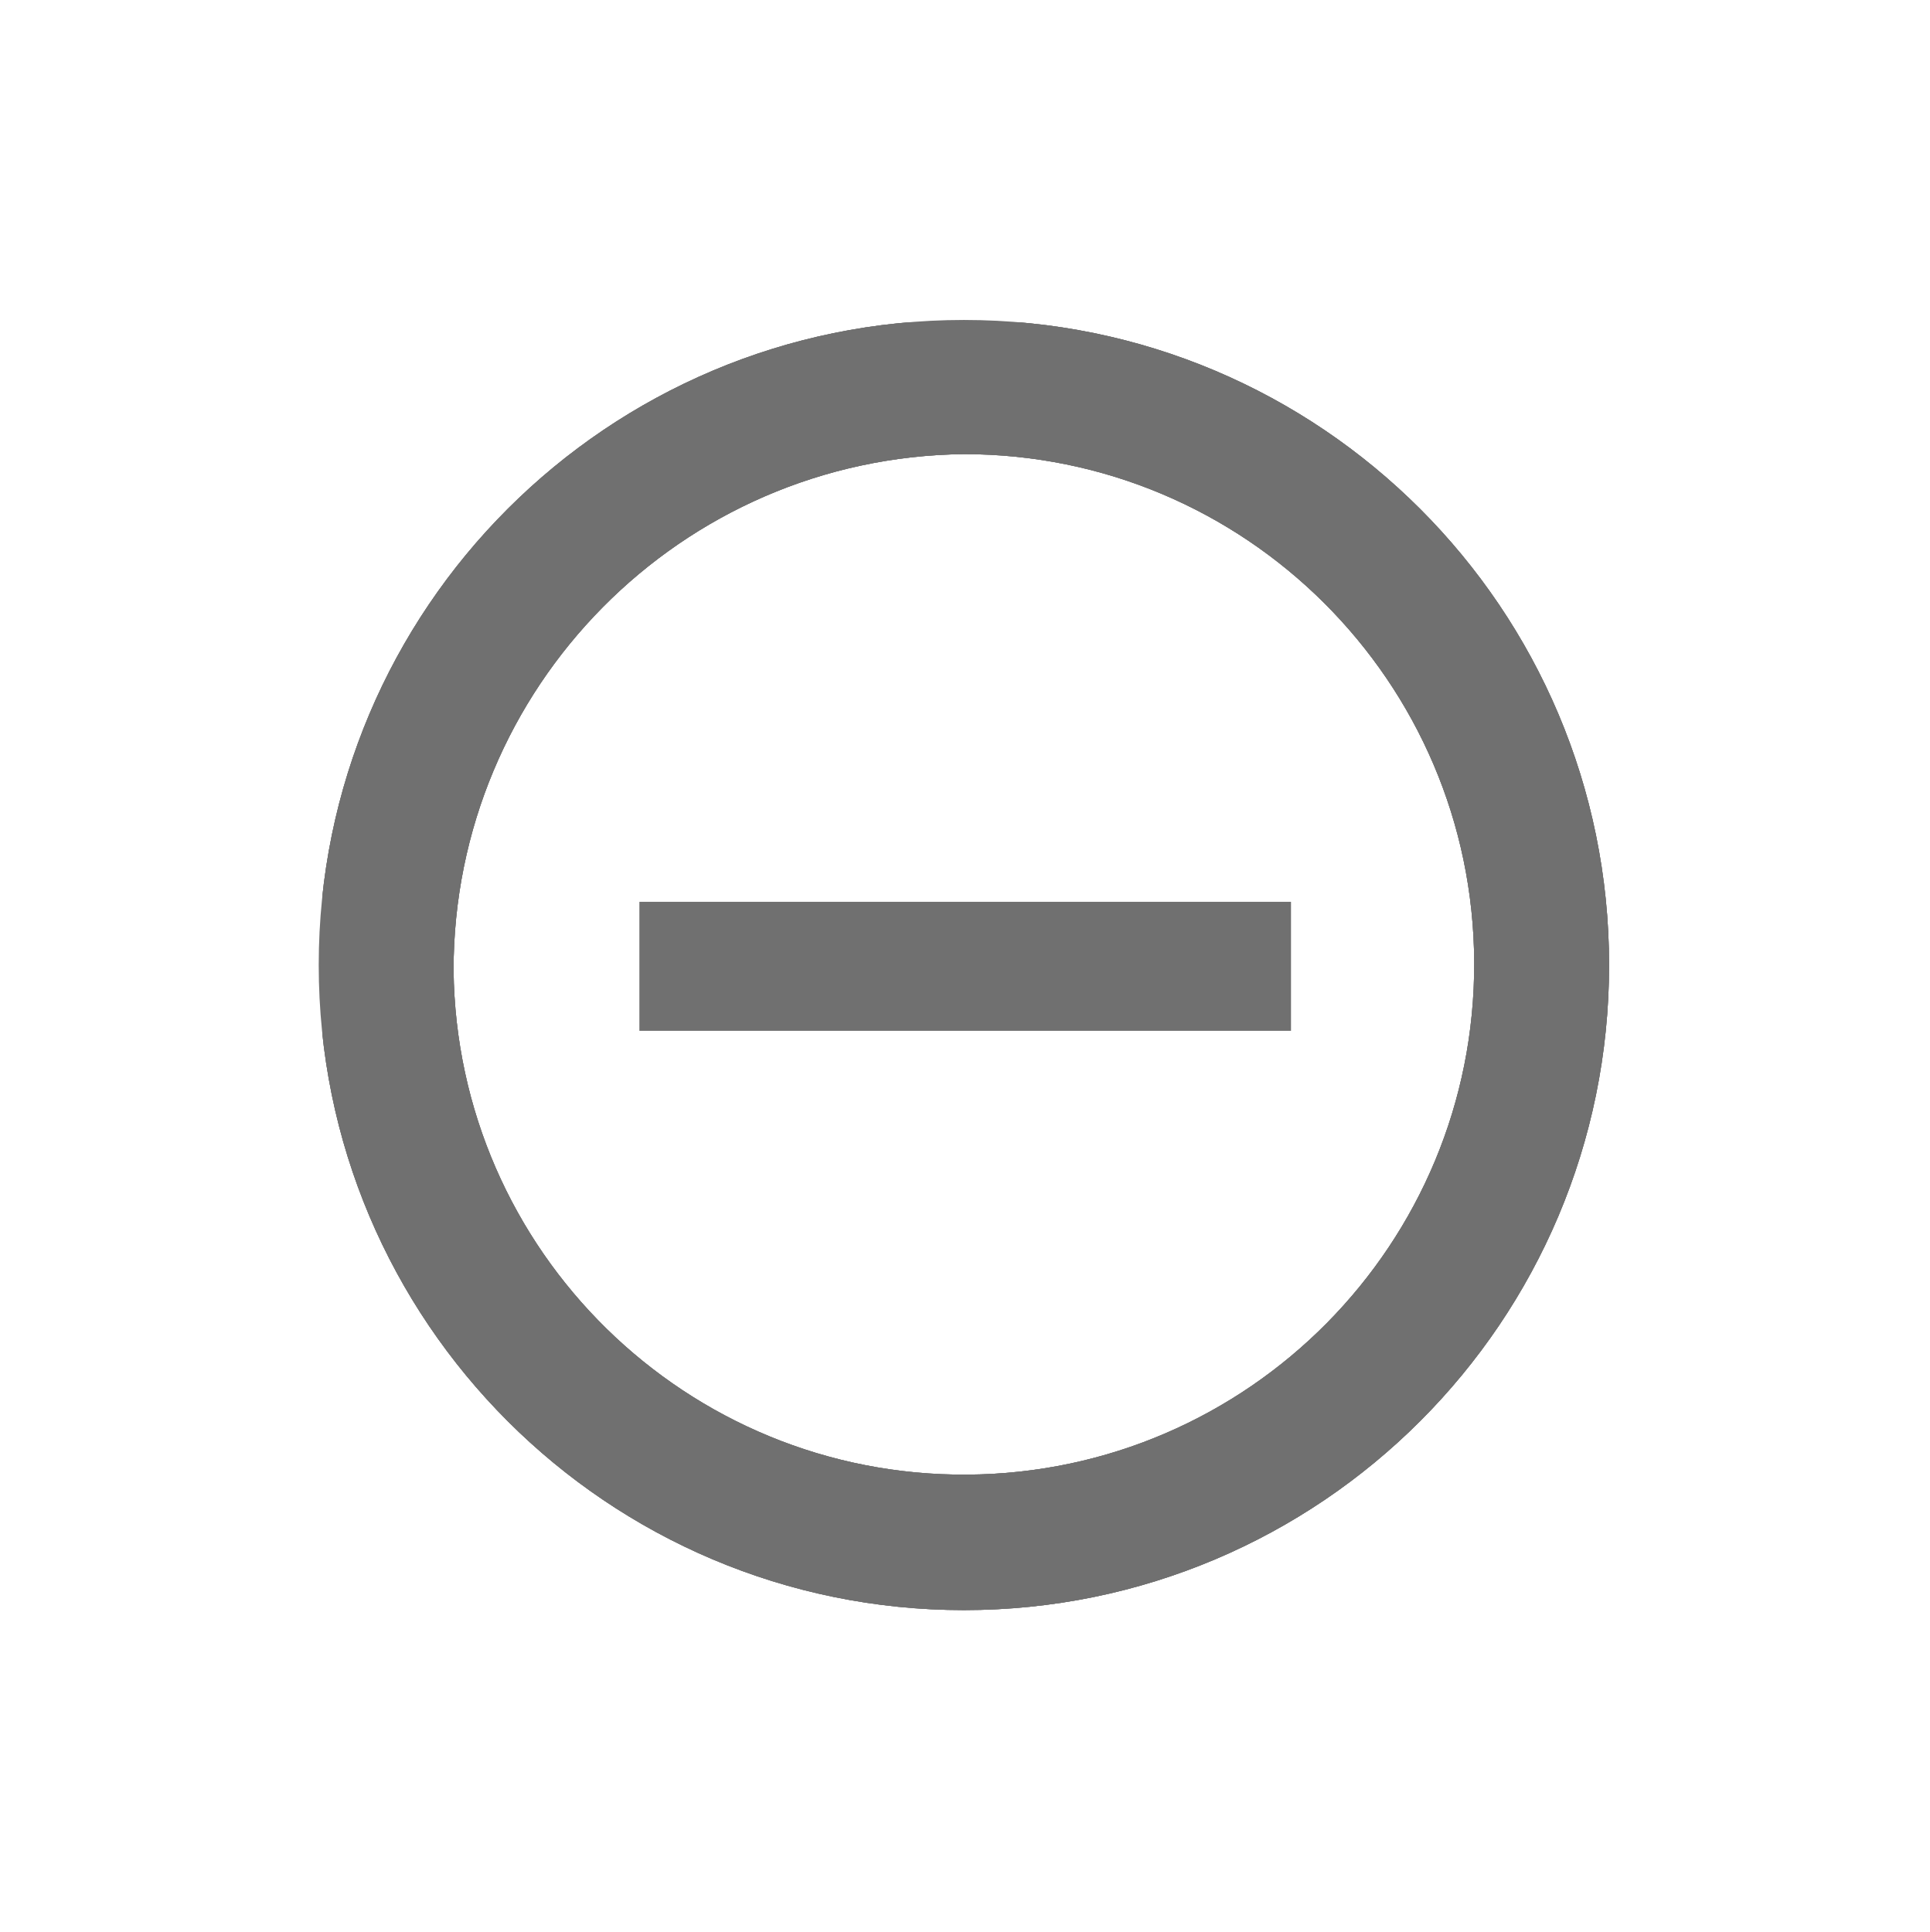
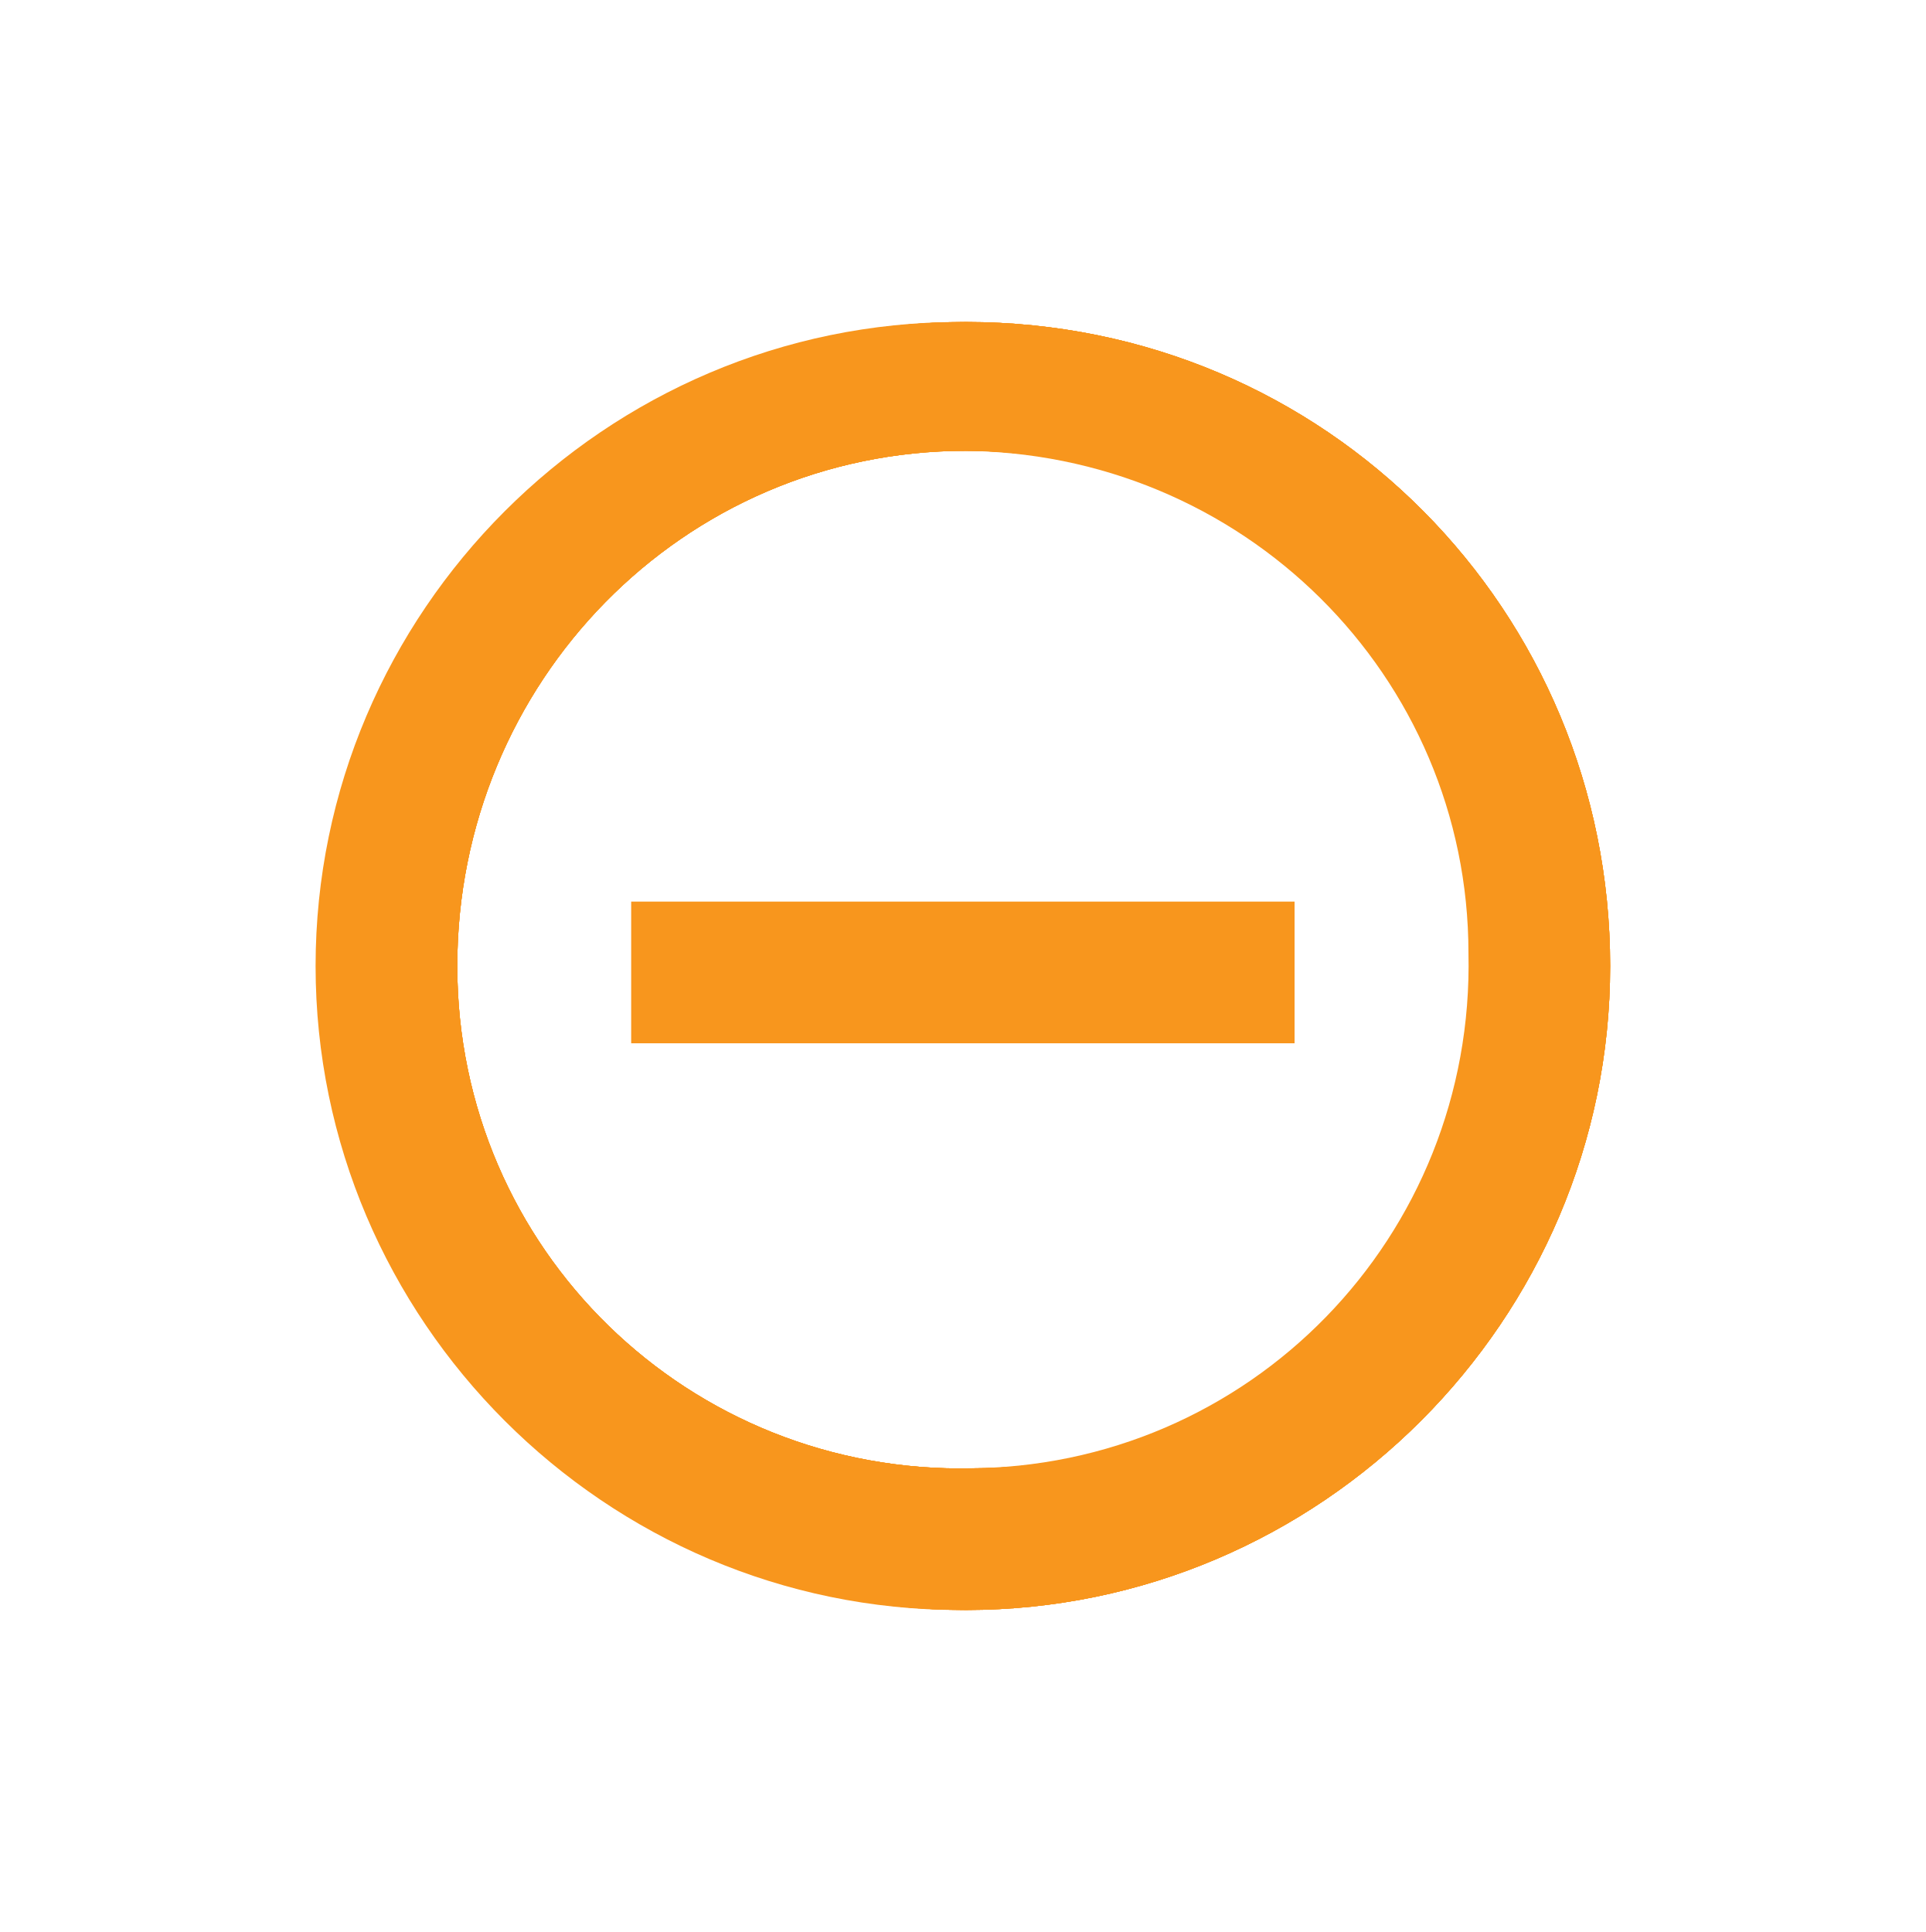
- <svg xmlns="http://www.w3.org/2000/svg" id="Layer_1" data-name="Layer 1" viewBox="0 0 29.91 29.95">
-   <defs>
-     <style>.cls-1,.cls-2,.cls-3{fill:#707070;}.cls-1{clip-rule:evenodd;}.cls-3{fill-rule:evenodd;}.cls-4{clip-path:url(#clip-path);}.cls-5{clip-path:url(#clip-path-2);}</style>
-     <clipPath id="clip-path" transform="translate(4.64 3.96)">
-       <path class="cls-1" d="M10.3,21a10,10,0,1,1,10-10,10,10,0,0,1-10,10m0-17.92a8,8,0,0,0-7.91,8,7.91,7.91,0,1,0,7.91-8" />
+ <svg xmlns="http://www.w3.org/2000/svg" xmlns:xlink="http://www.w3.org/1999/xlink" version="1.1" id="Layer_1" x="0px" y="0px" viewBox="0 0 29.9 30" style="enable-background:new 0 0 29.9 30;" xml:space="preserve">
+   <style type="text/css">
+ 	.st0{fill:#F8961D;}
+ 	.st1{clip-path:url(#SVGID_2_);}
+ 	.st2{clip-path:url(#SVGID_4_);}
+ </style>
+   <path class="st0" d="M14.9,25c-5.5,0-10-4.5-10-10s4.5-10,10-10s10,4.5,10,10v0C24.9,20.5,20.5,25,14.9,25 M14.9,7  c-4.4,0-7.9,3.6-7.9,8c0,4.4,3.6,7.9,8,7.8c4.4,0,7.9-3.6,7.8-8C22.8,10.5,19.3,7,14.9,7" />
+   <g>
+     <defs>
+       <path id="SVGID_1_" d="M15,25C9.4,25,5,20.5,5,15S9.4,5,15,5s10,4.5,10,10v0C25,20.5,20.5,25,15,25 M15,7c-4.4,0-7.9,3.6-7.9,8    c0,4.4,3.6,7.9,8,7.8c4.4,0,7.9-3.6,7.8-8C22.8,10.5,19.3,7,15,7" />
+     </defs>
+     <use xlink:href="#SVGID_1_" style="overflow:visible;fill:#F8961D;" />
+     <clipPath id="SVGID_2_">
+       <use xlink:href="#SVGID_1_" style="overflow:visible;" />
    </clipPath>
-     <clipPath id="clip-path-2" transform="translate(4.64 3.96)">
-       <rect class="cls-2" x="0.36" y="1.04" width="20" height="20" />
-     </clipPath>
-   </defs>
-   <path class="cls-3" d="M10.3,21a10,10,0,1,1,10-10,10,10,0,0,1-10,10m0-17.92a8,8,0,0,0-7.91,8,7.91,7.91,0,1,0,7.91-8" transform="translate(4.64 3.96)" />
-   <g class="cls-4">
-     <rect class="cls-2" x="5" y="5" width="20" height="20" />
-     <g class="cls-5">
-       <rect class="cls-2" width="29.91" height="29.95" />
+     <g class="st1">
+       <rect x="5" y="5" class="st0" width="20" height="20" />
+       <g>
+         <defs>
+           <rect id="SVGID_3_" x="5" y="5" width="20" height="20" />
+         </defs>
+         <use xlink:href="#SVGID_3_" style="overflow:visible;fill:#F8961D;" />
+         <clipPath id="SVGID_4_">
+           <use xlink:href="#SVGID_3_" style="overflow:visible;" />
+         </clipPath>
+         <g class="st2">
+           <rect x="0" class="st0" width="29.9" height="30" />
+         </g>
+       </g>
+       <rect x="9.9" y="14" class="st0" width="10.1" height="2" />
    </g>
  </g>
-   <rect class="cls-2" x="9.91" y="13.98" width="10.1" height="2" />
+   <rect x="9.8" y="14" class="st0" width="10.3" height="2.2" />
</svg>
